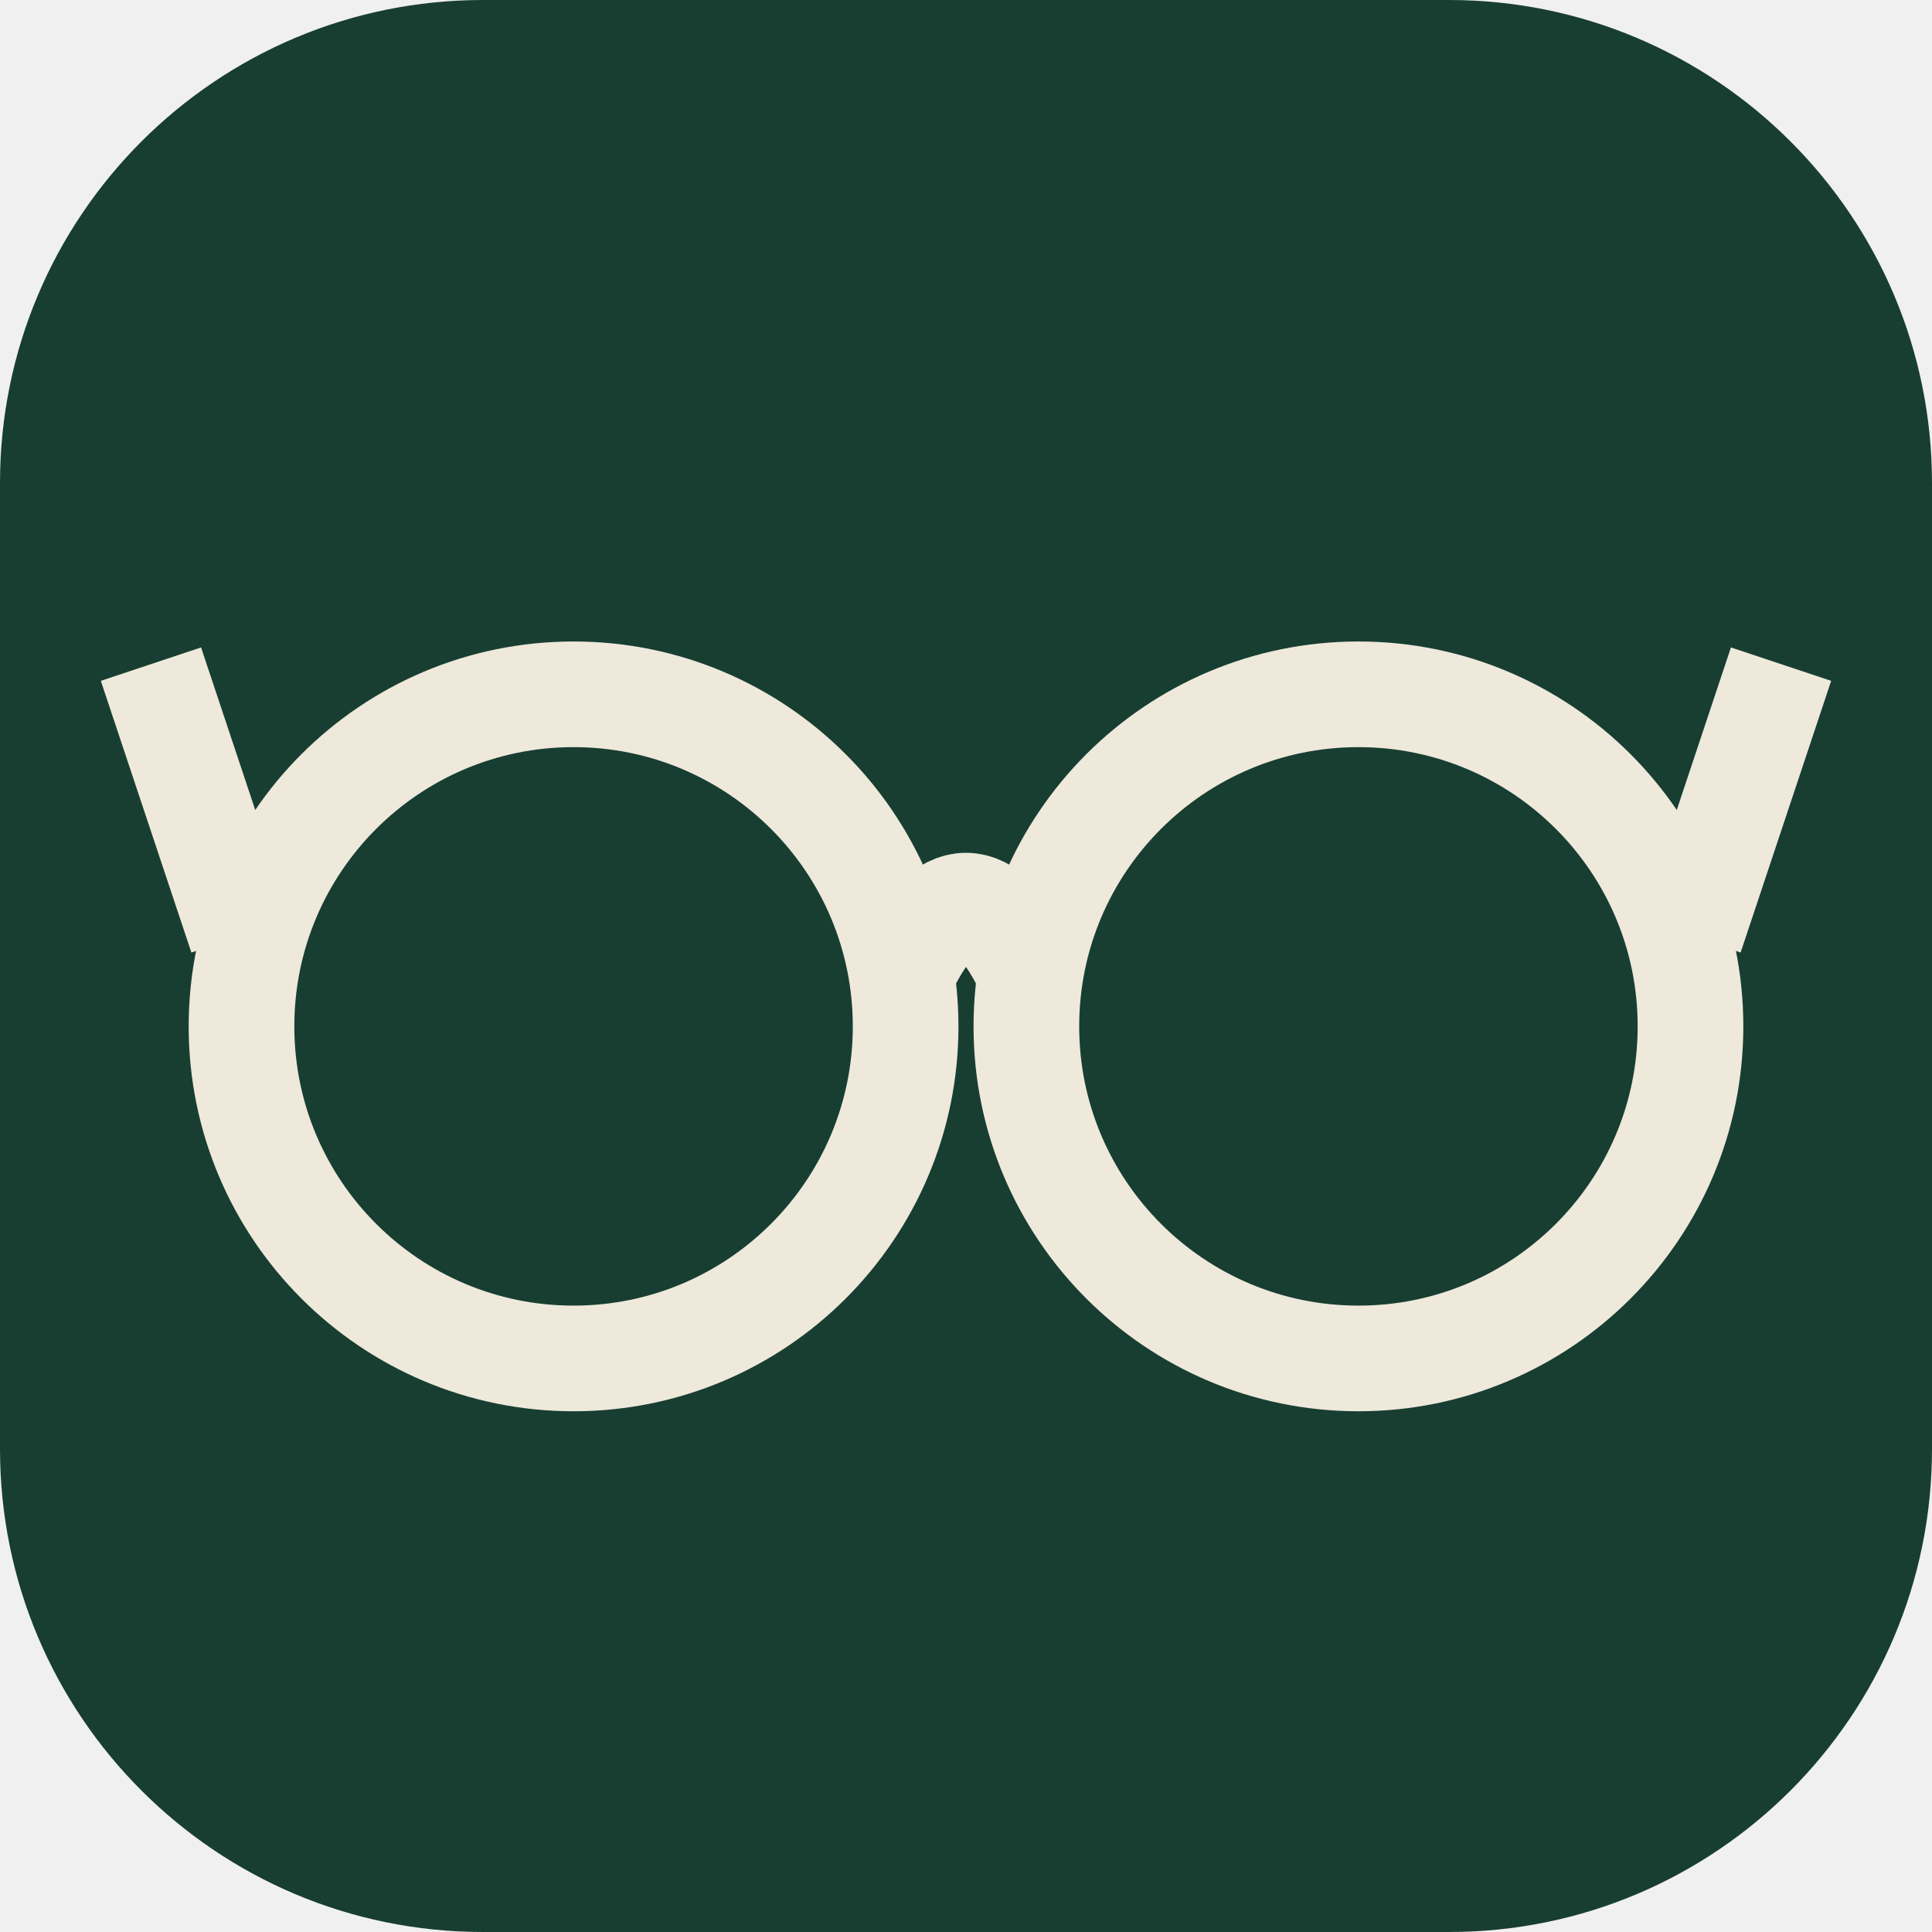
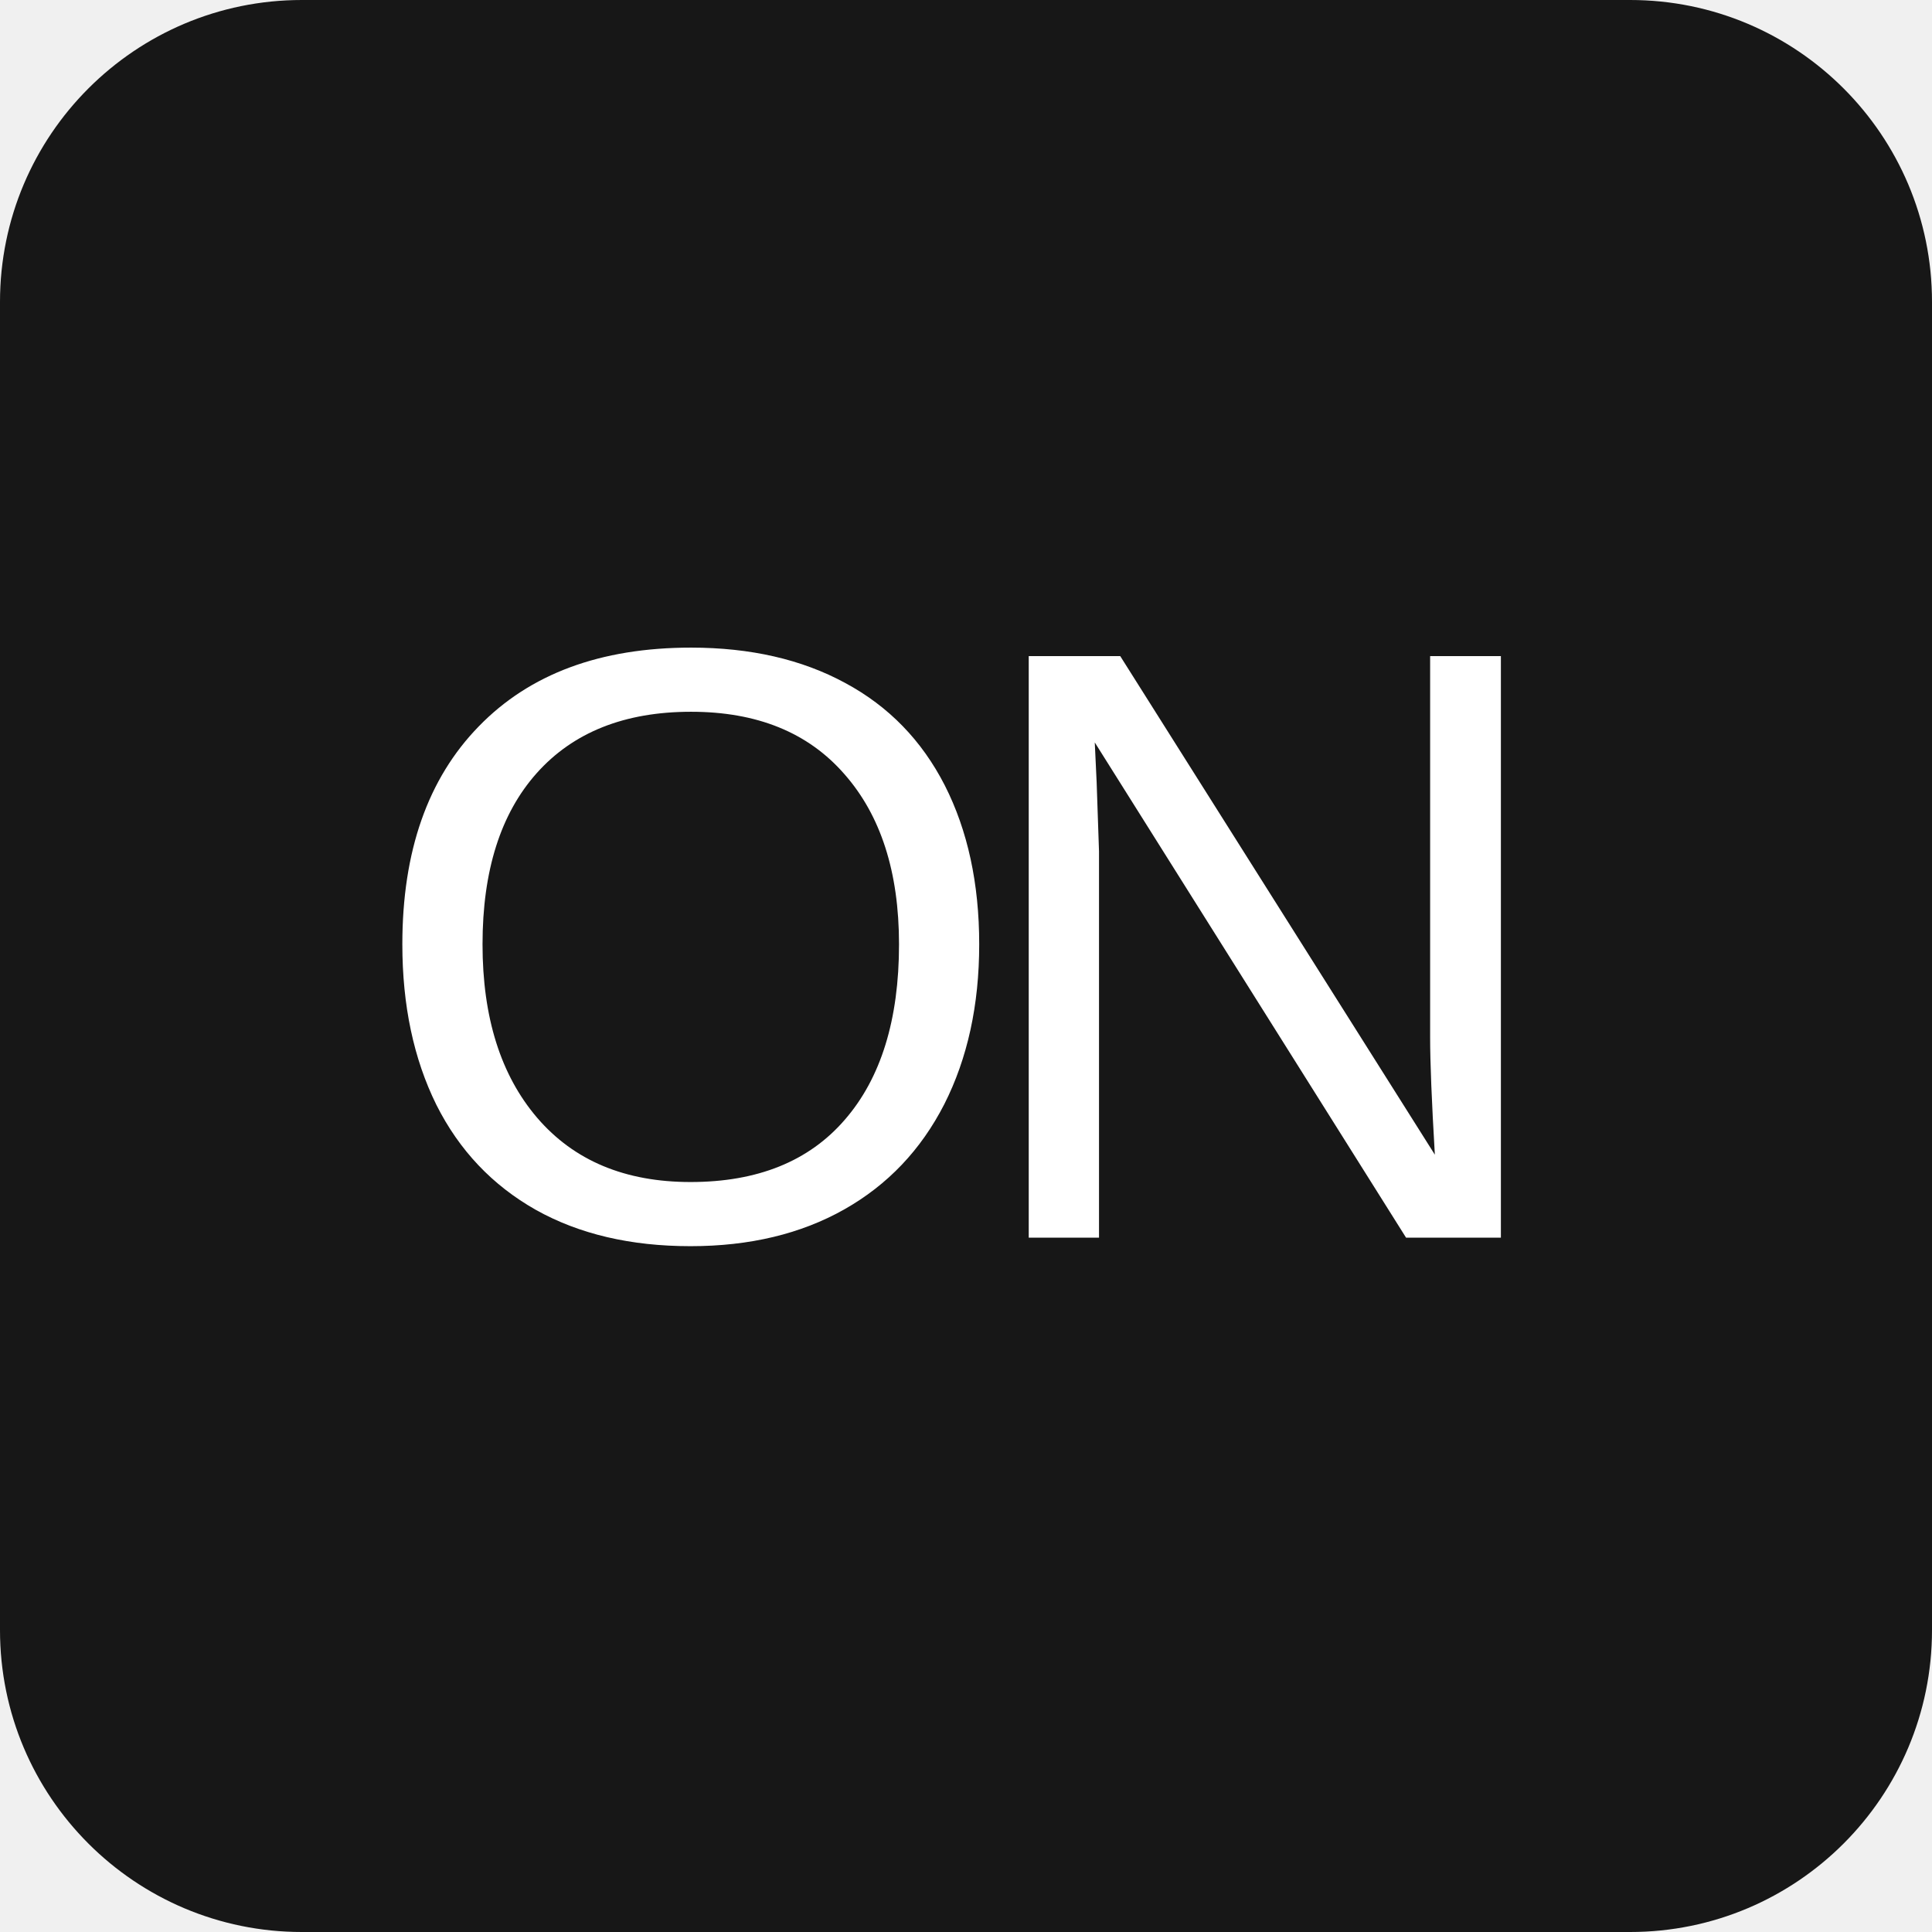
<svg xmlns="http://www.w3.org/2000/svg" viewBox="0 0 64 64">
-   <rect width="64" height="64" rx="16" fill="#183e32" />
-   <g fill="none" stroke="#eee9db" stroke-width="3.5">
-     <circle cx="19" cy="34" r="11" />
-     <circle cx="45" cy="34" r="11" />
-     <path d="M30 32q2-4 4 0M8 31 5 22m51 9 3-9" />
-   </g>
+   <rect width="64" height="64" rx="10" fill="#171717" />
+   <text x="32" y="41" text-anchor="middle" fill="#fff" font-family="Arial,sans-serif" font-size="28" font-weight="400" letter-spacing="-2">ON</text>
</svg>
